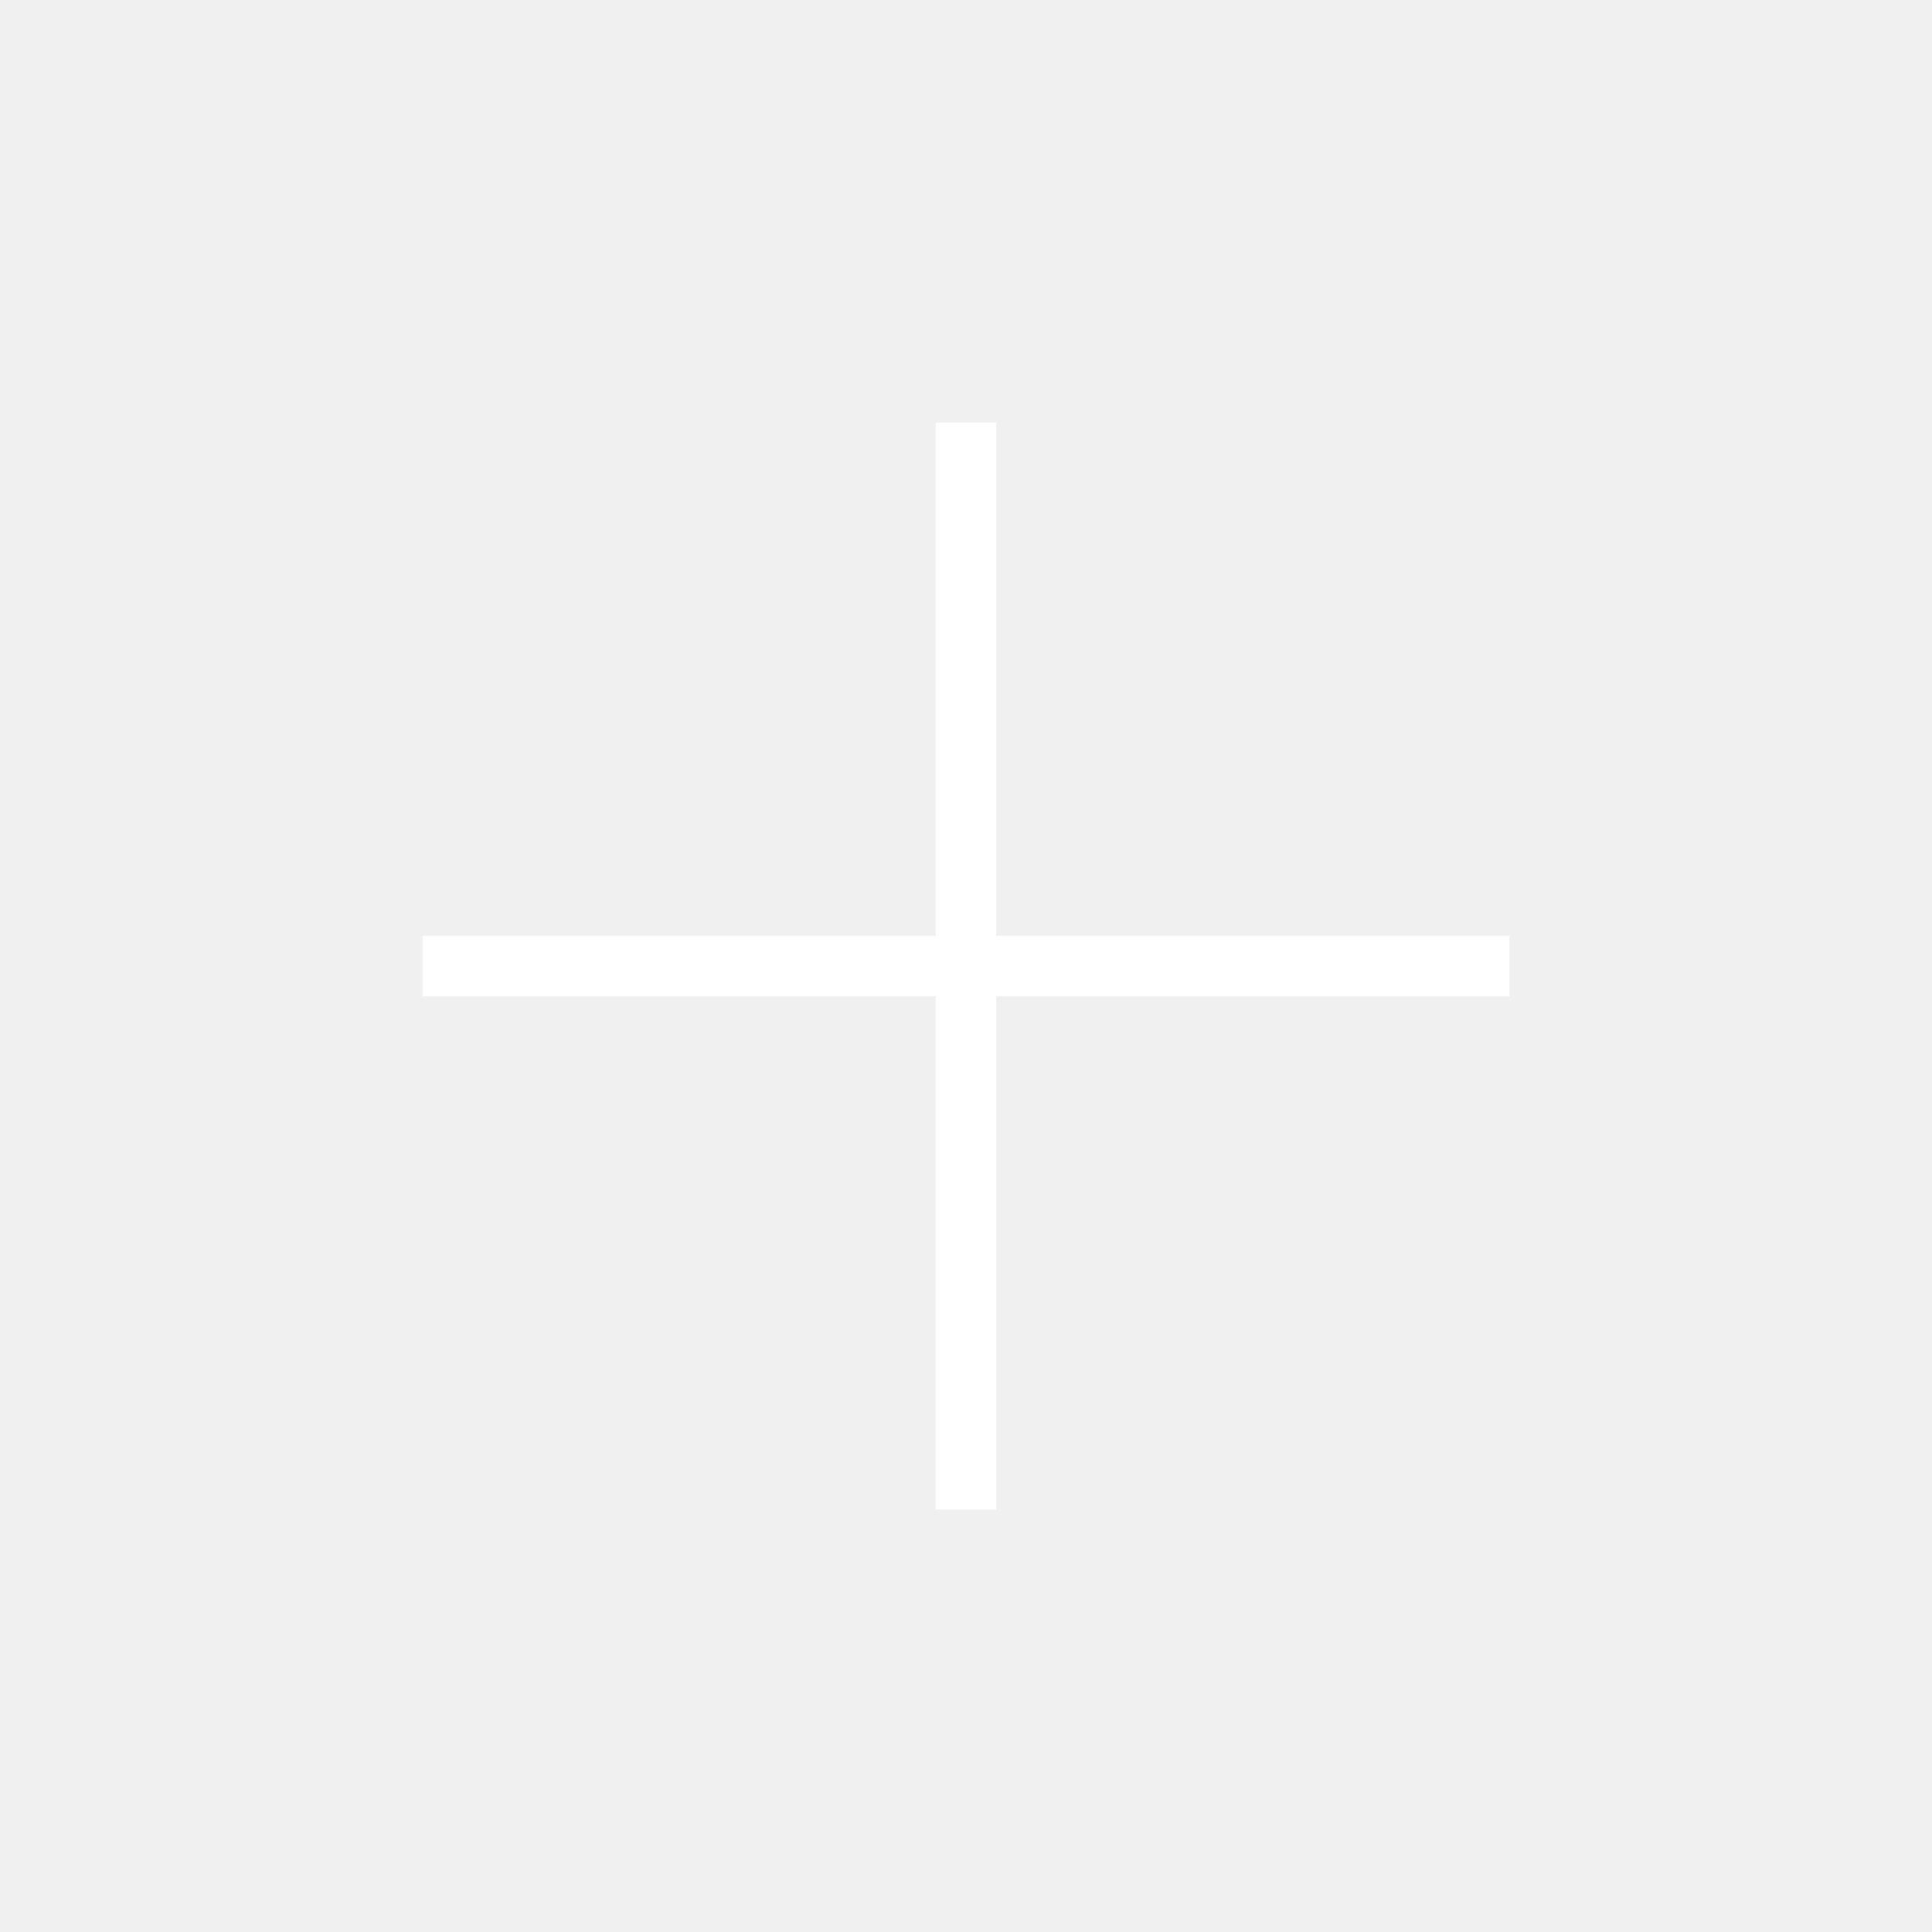
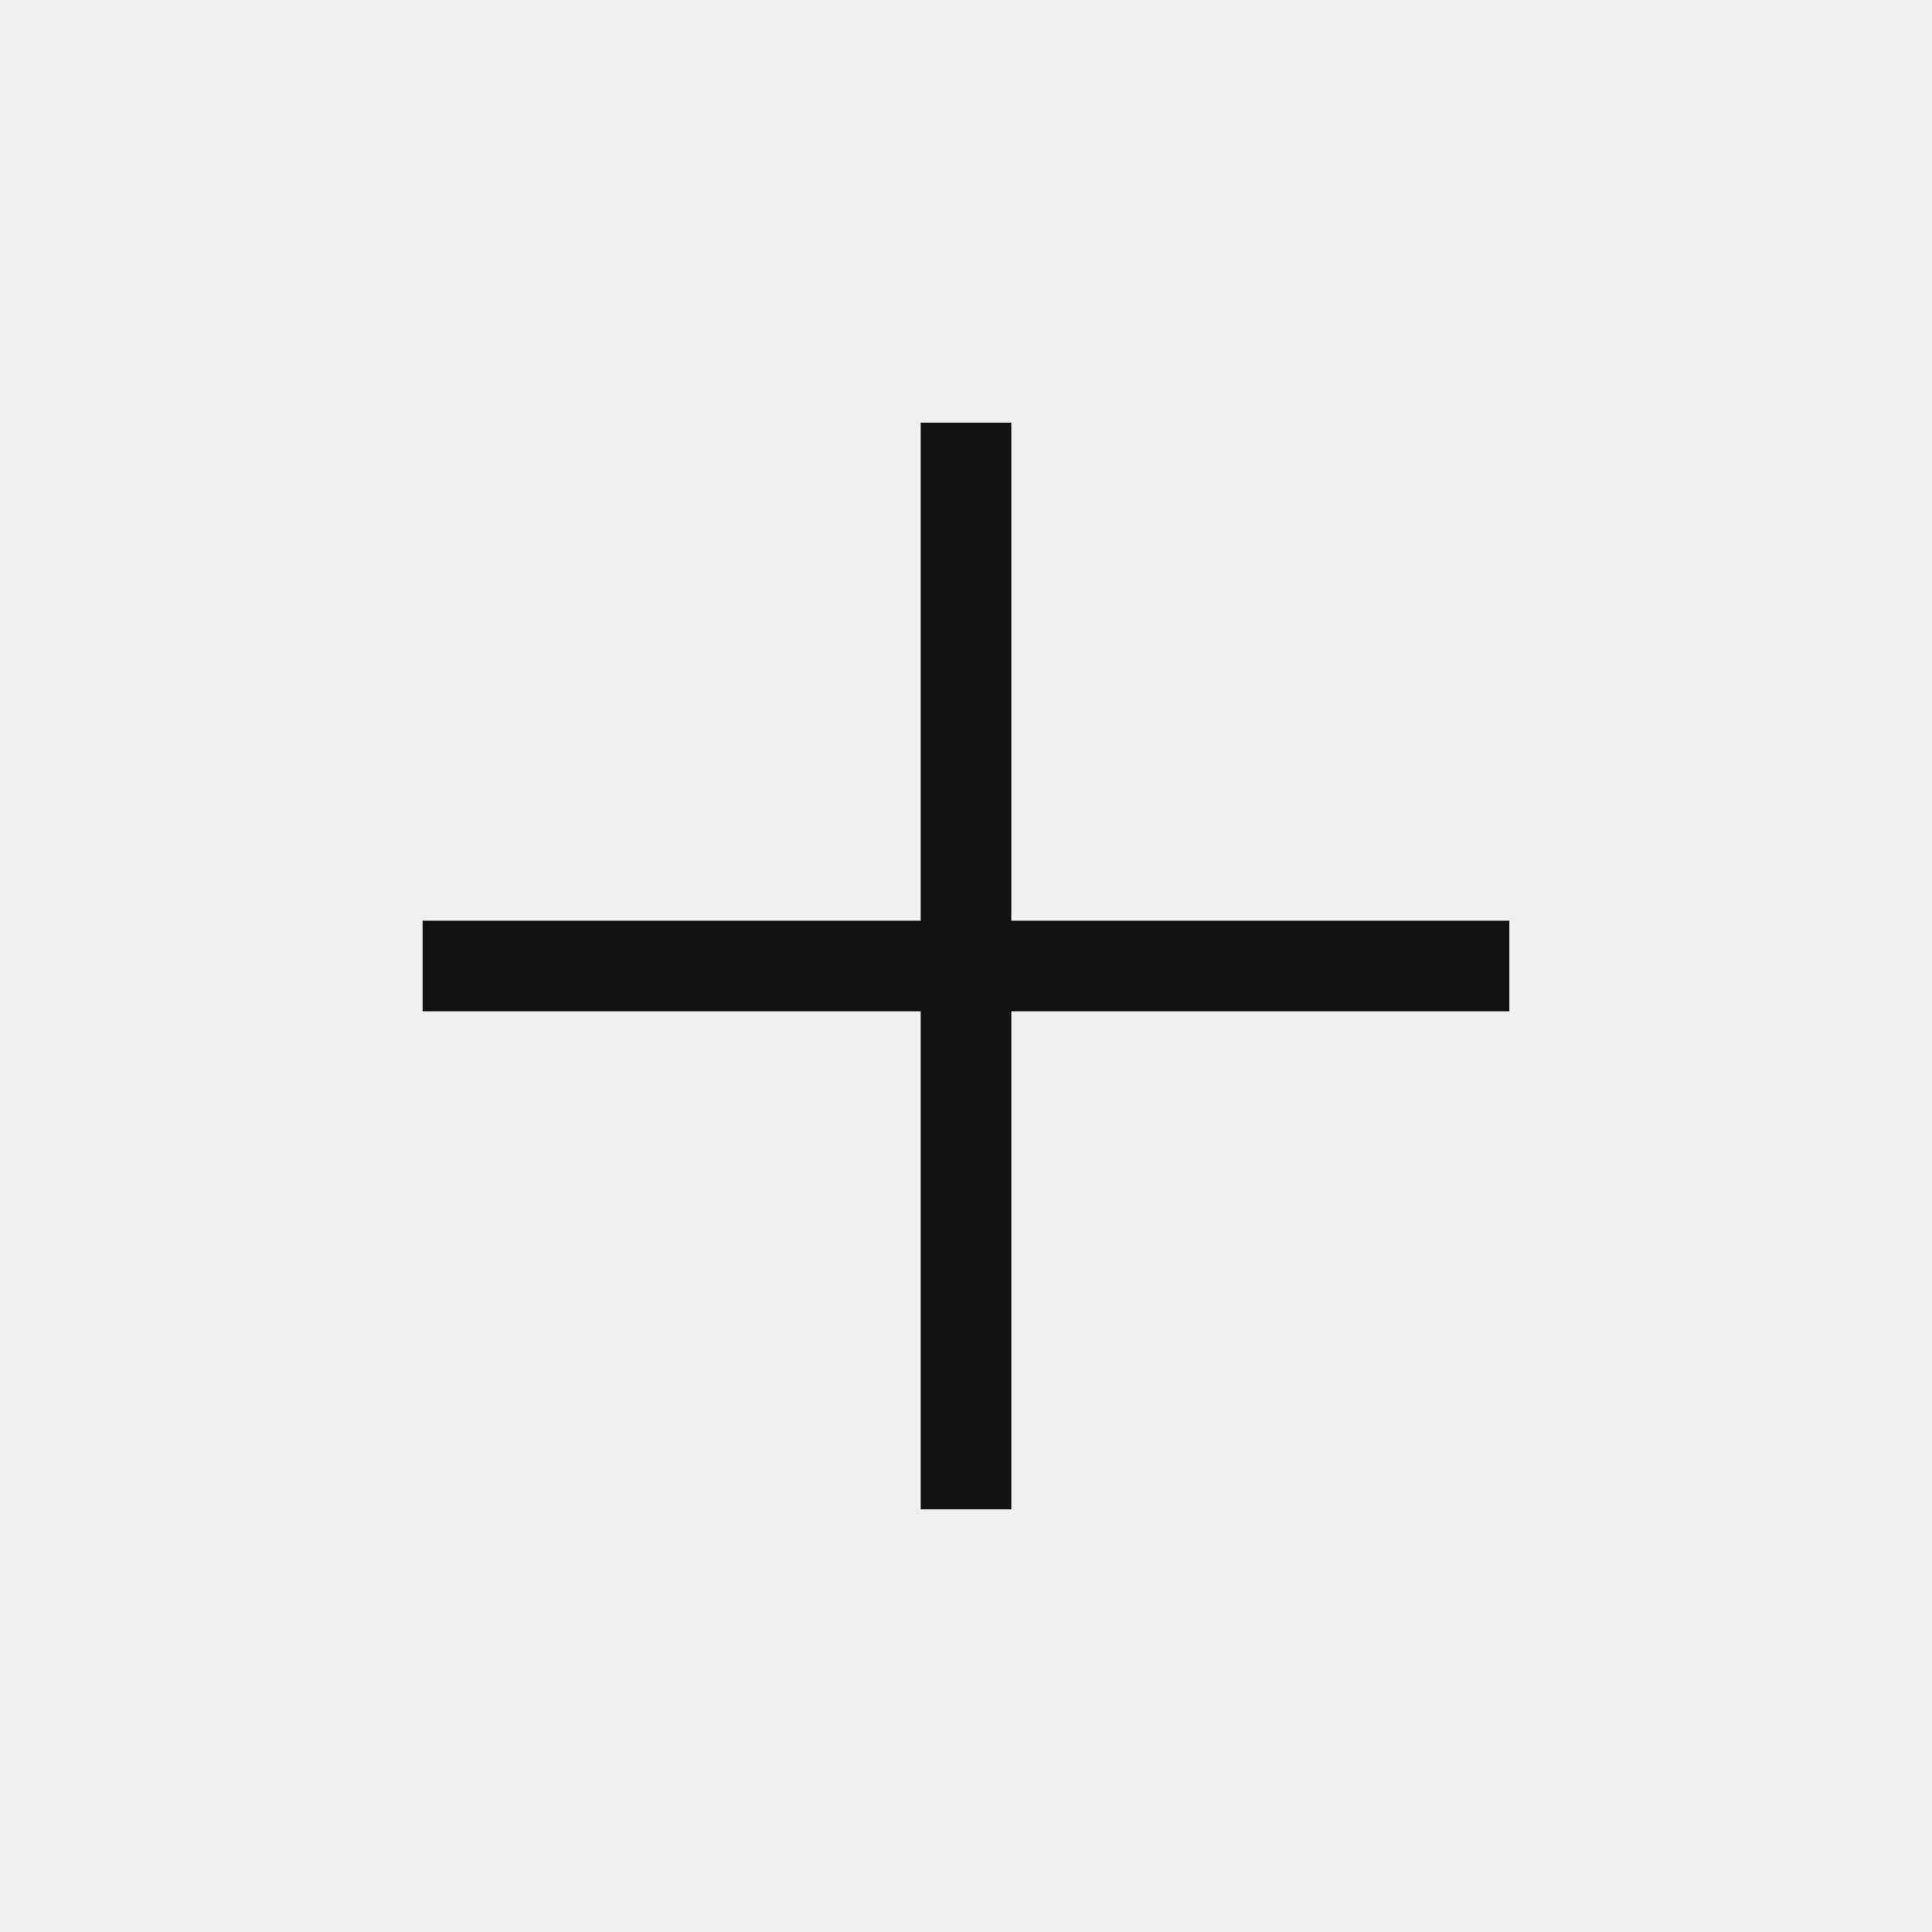
<svg xmlns="http://www.w3.org/2000/svg" version="1.1" id="Layer_1" x="0px" y="0px" width="64px" height="64px" viewBox="0 0 64 64" enable-background="new 0 0 64 64" xml:space="preserve">
  <g>
-     <line fill="none" stroke="#fff" stroke-width="2" stroke-miterlimit="10" x1="32" y1="50" x2="32" y2="14" />
-     <line fill="none" stroke="#fff" stroke-width="2" stroke-miterlimit="10" x1="14" y1="32" x2="50" y2="32" />
+     <line fill="none" stroke="#121212" stroke-width="3" stroke-miterlimit="10" x1="32" y1="50" x2="32" y2="14" />
+     <line fill="none" stroke="#121212" stroke-width="3" stroke-miterlimit="10" x1="14" y1="32" x2="50" y2="32" />
  </g>
</svg>
